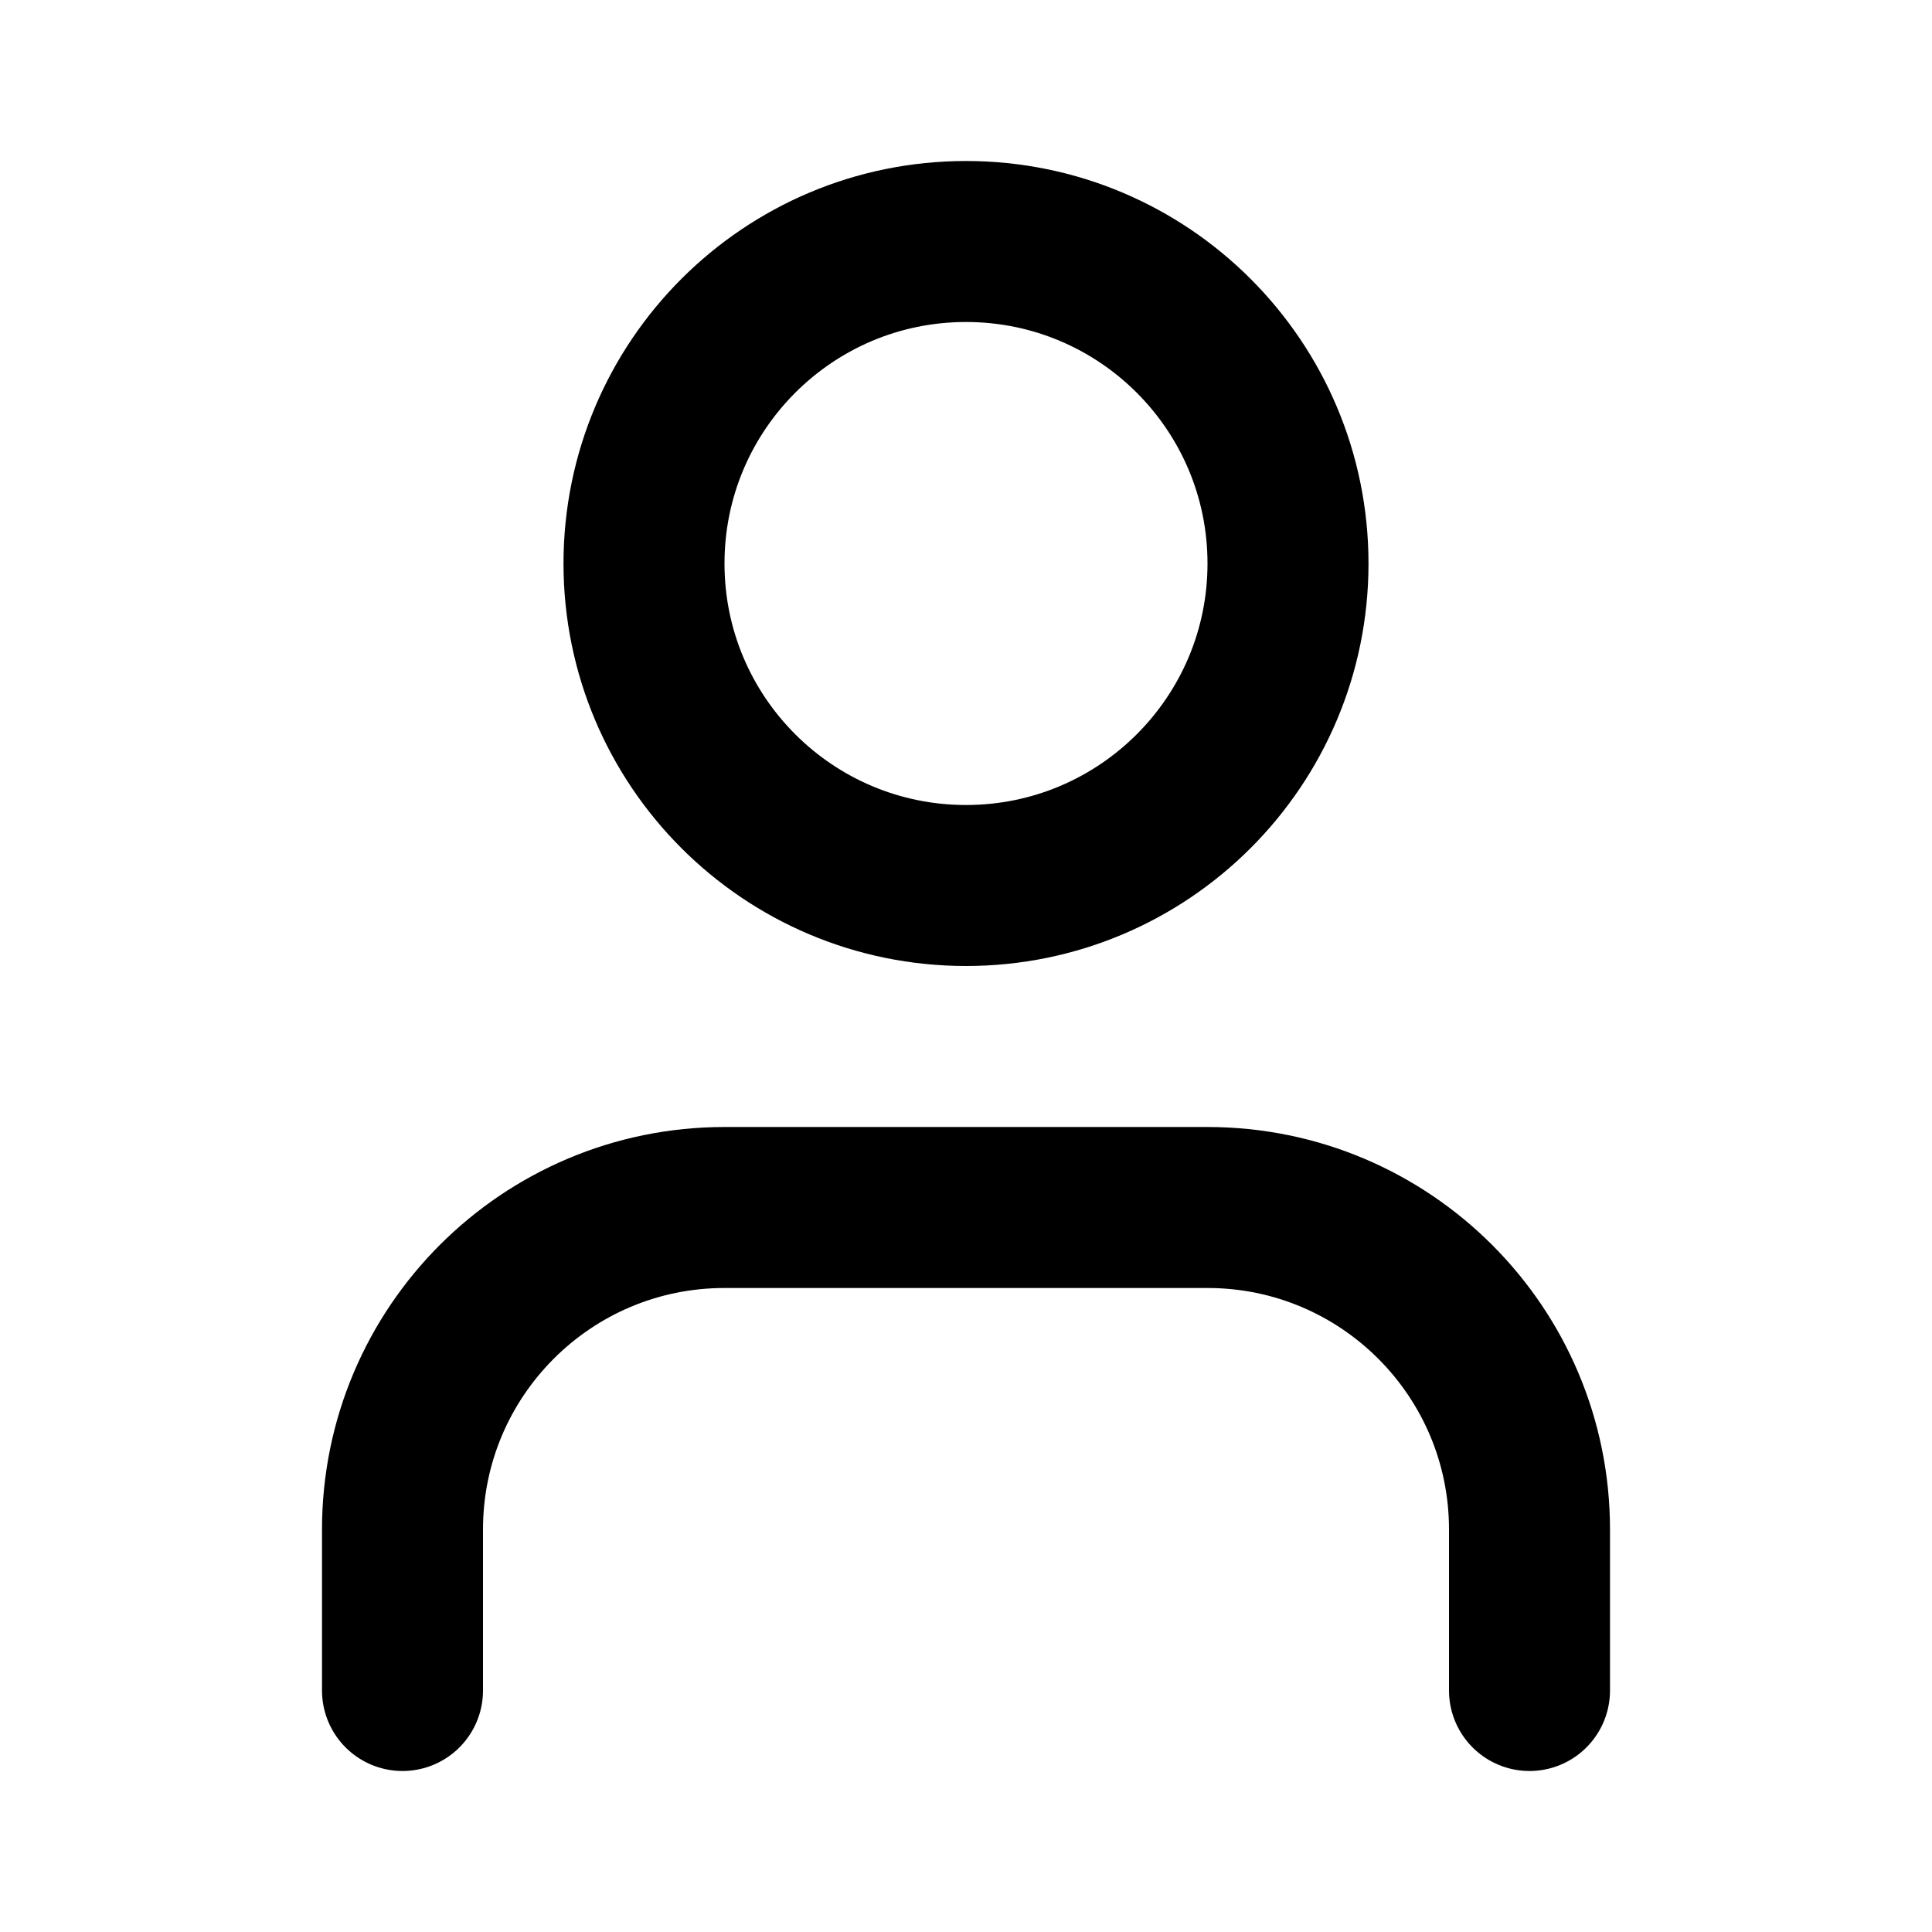
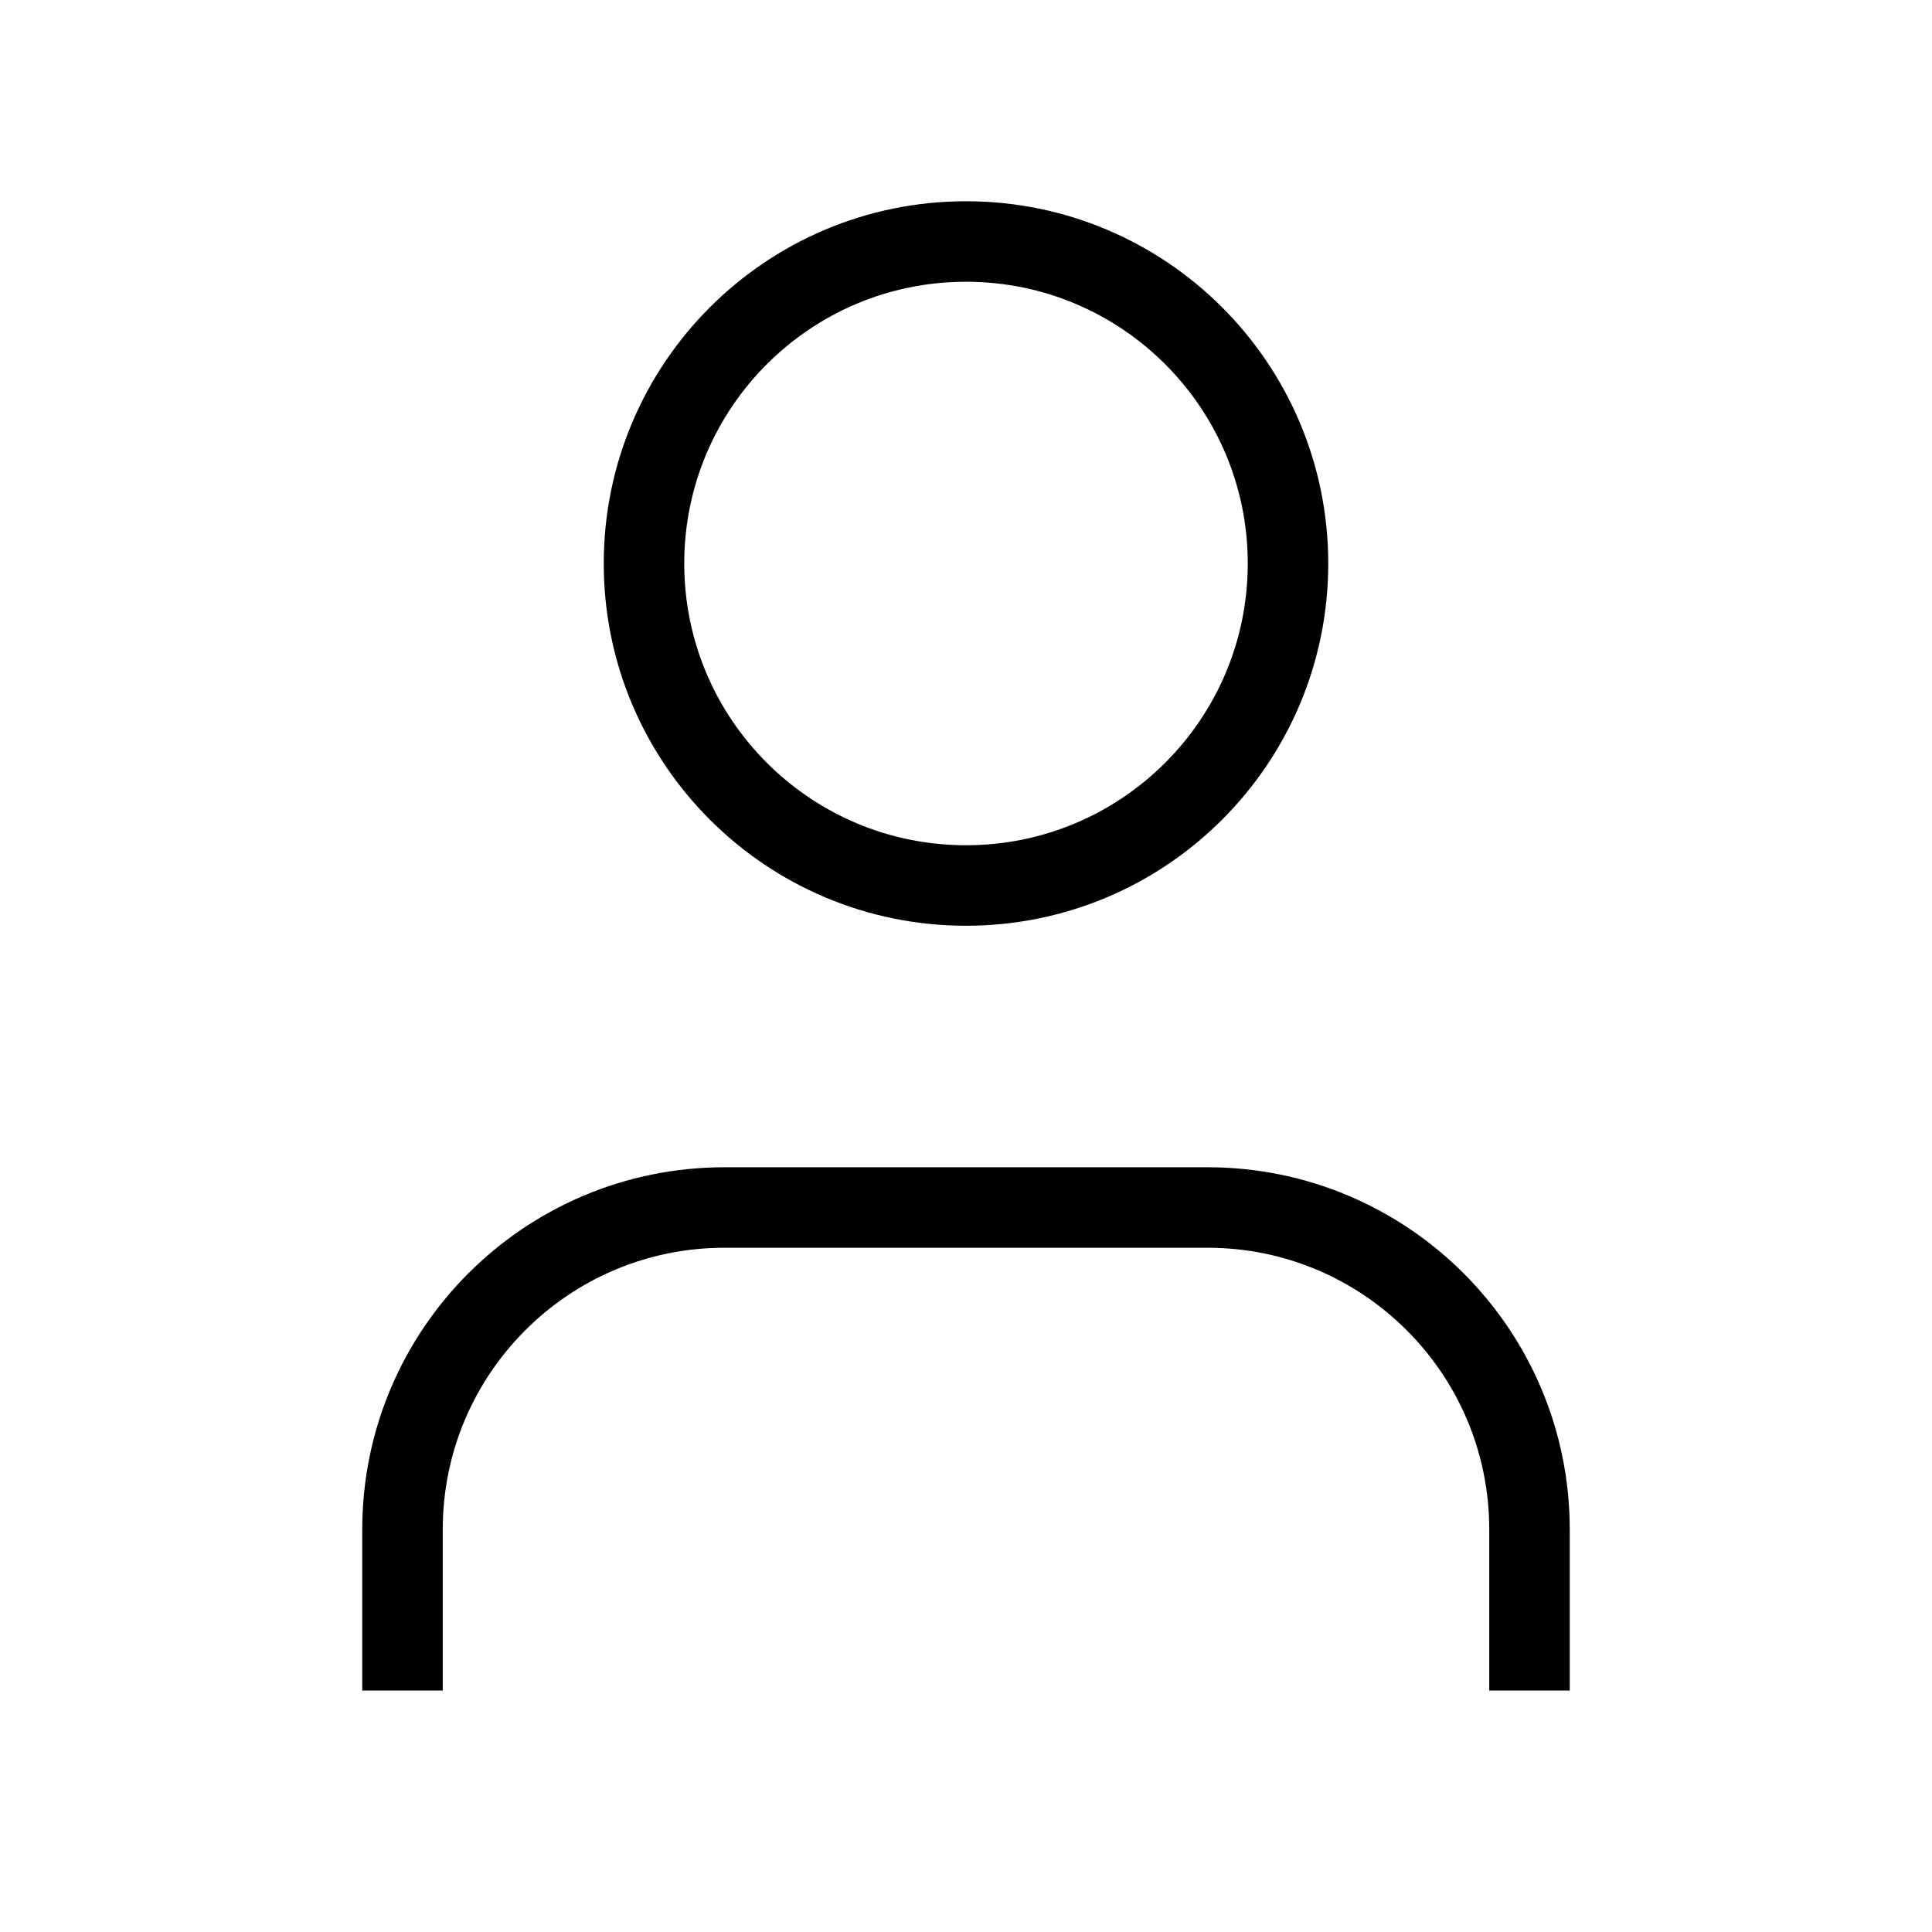
- <svg xmlns="http://www.w3.org/2000/svg" width="24" height="24" viewBox="0 0 24 24" fill="none" stroke="currentColor" stroke-width="2" stroke-linecap="round" stroke-linejoin="round" class="lucide lucide-user h-4 w-4">
+ <svg xmlns="http://www.w3.org/2000/svg" width="24" height="24" viewBox="0 0 24 24" fill="none" stroke="currentColor" strokeWidth="2" strokeLinecap="round" strokeLinejoin="round" class="lucide lucide-user h-4 w-4">
  <path d="M19 21v-2a4 4 0 0 0-4-4H9a4 4 0 0 0-4 4v2" />
  <circle cx="12" cy="7" r="4" />
</svg>
